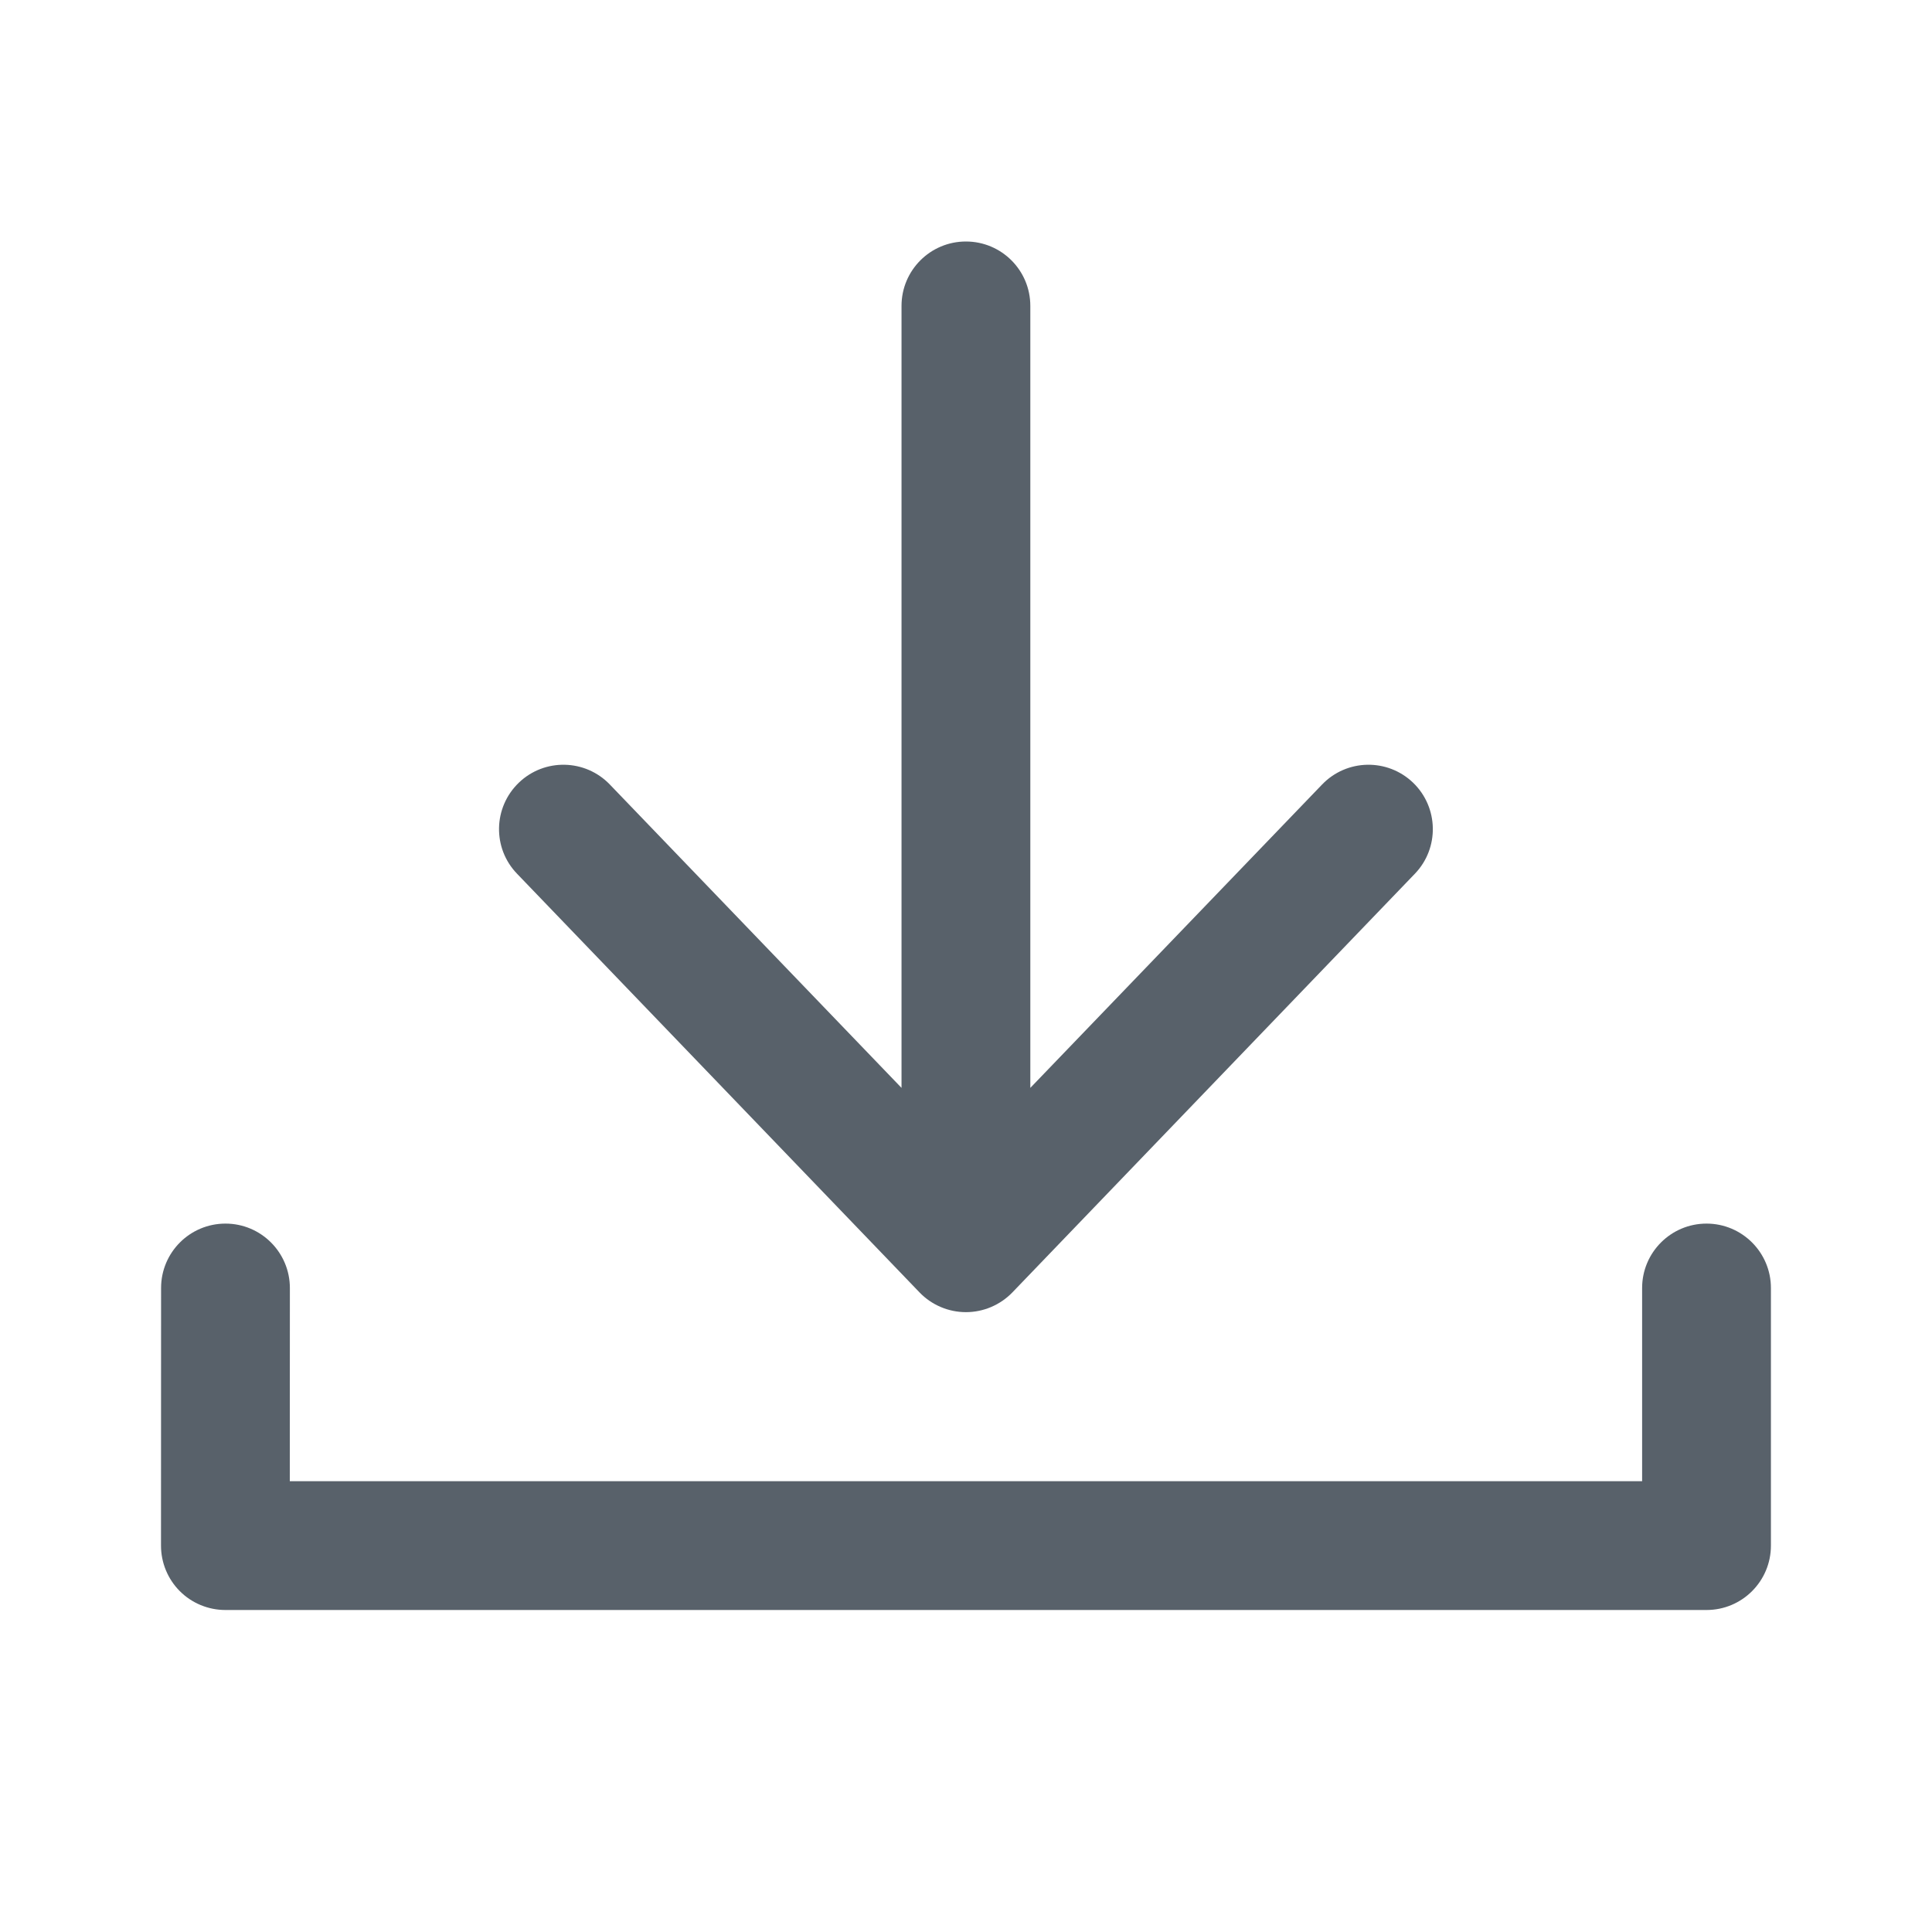
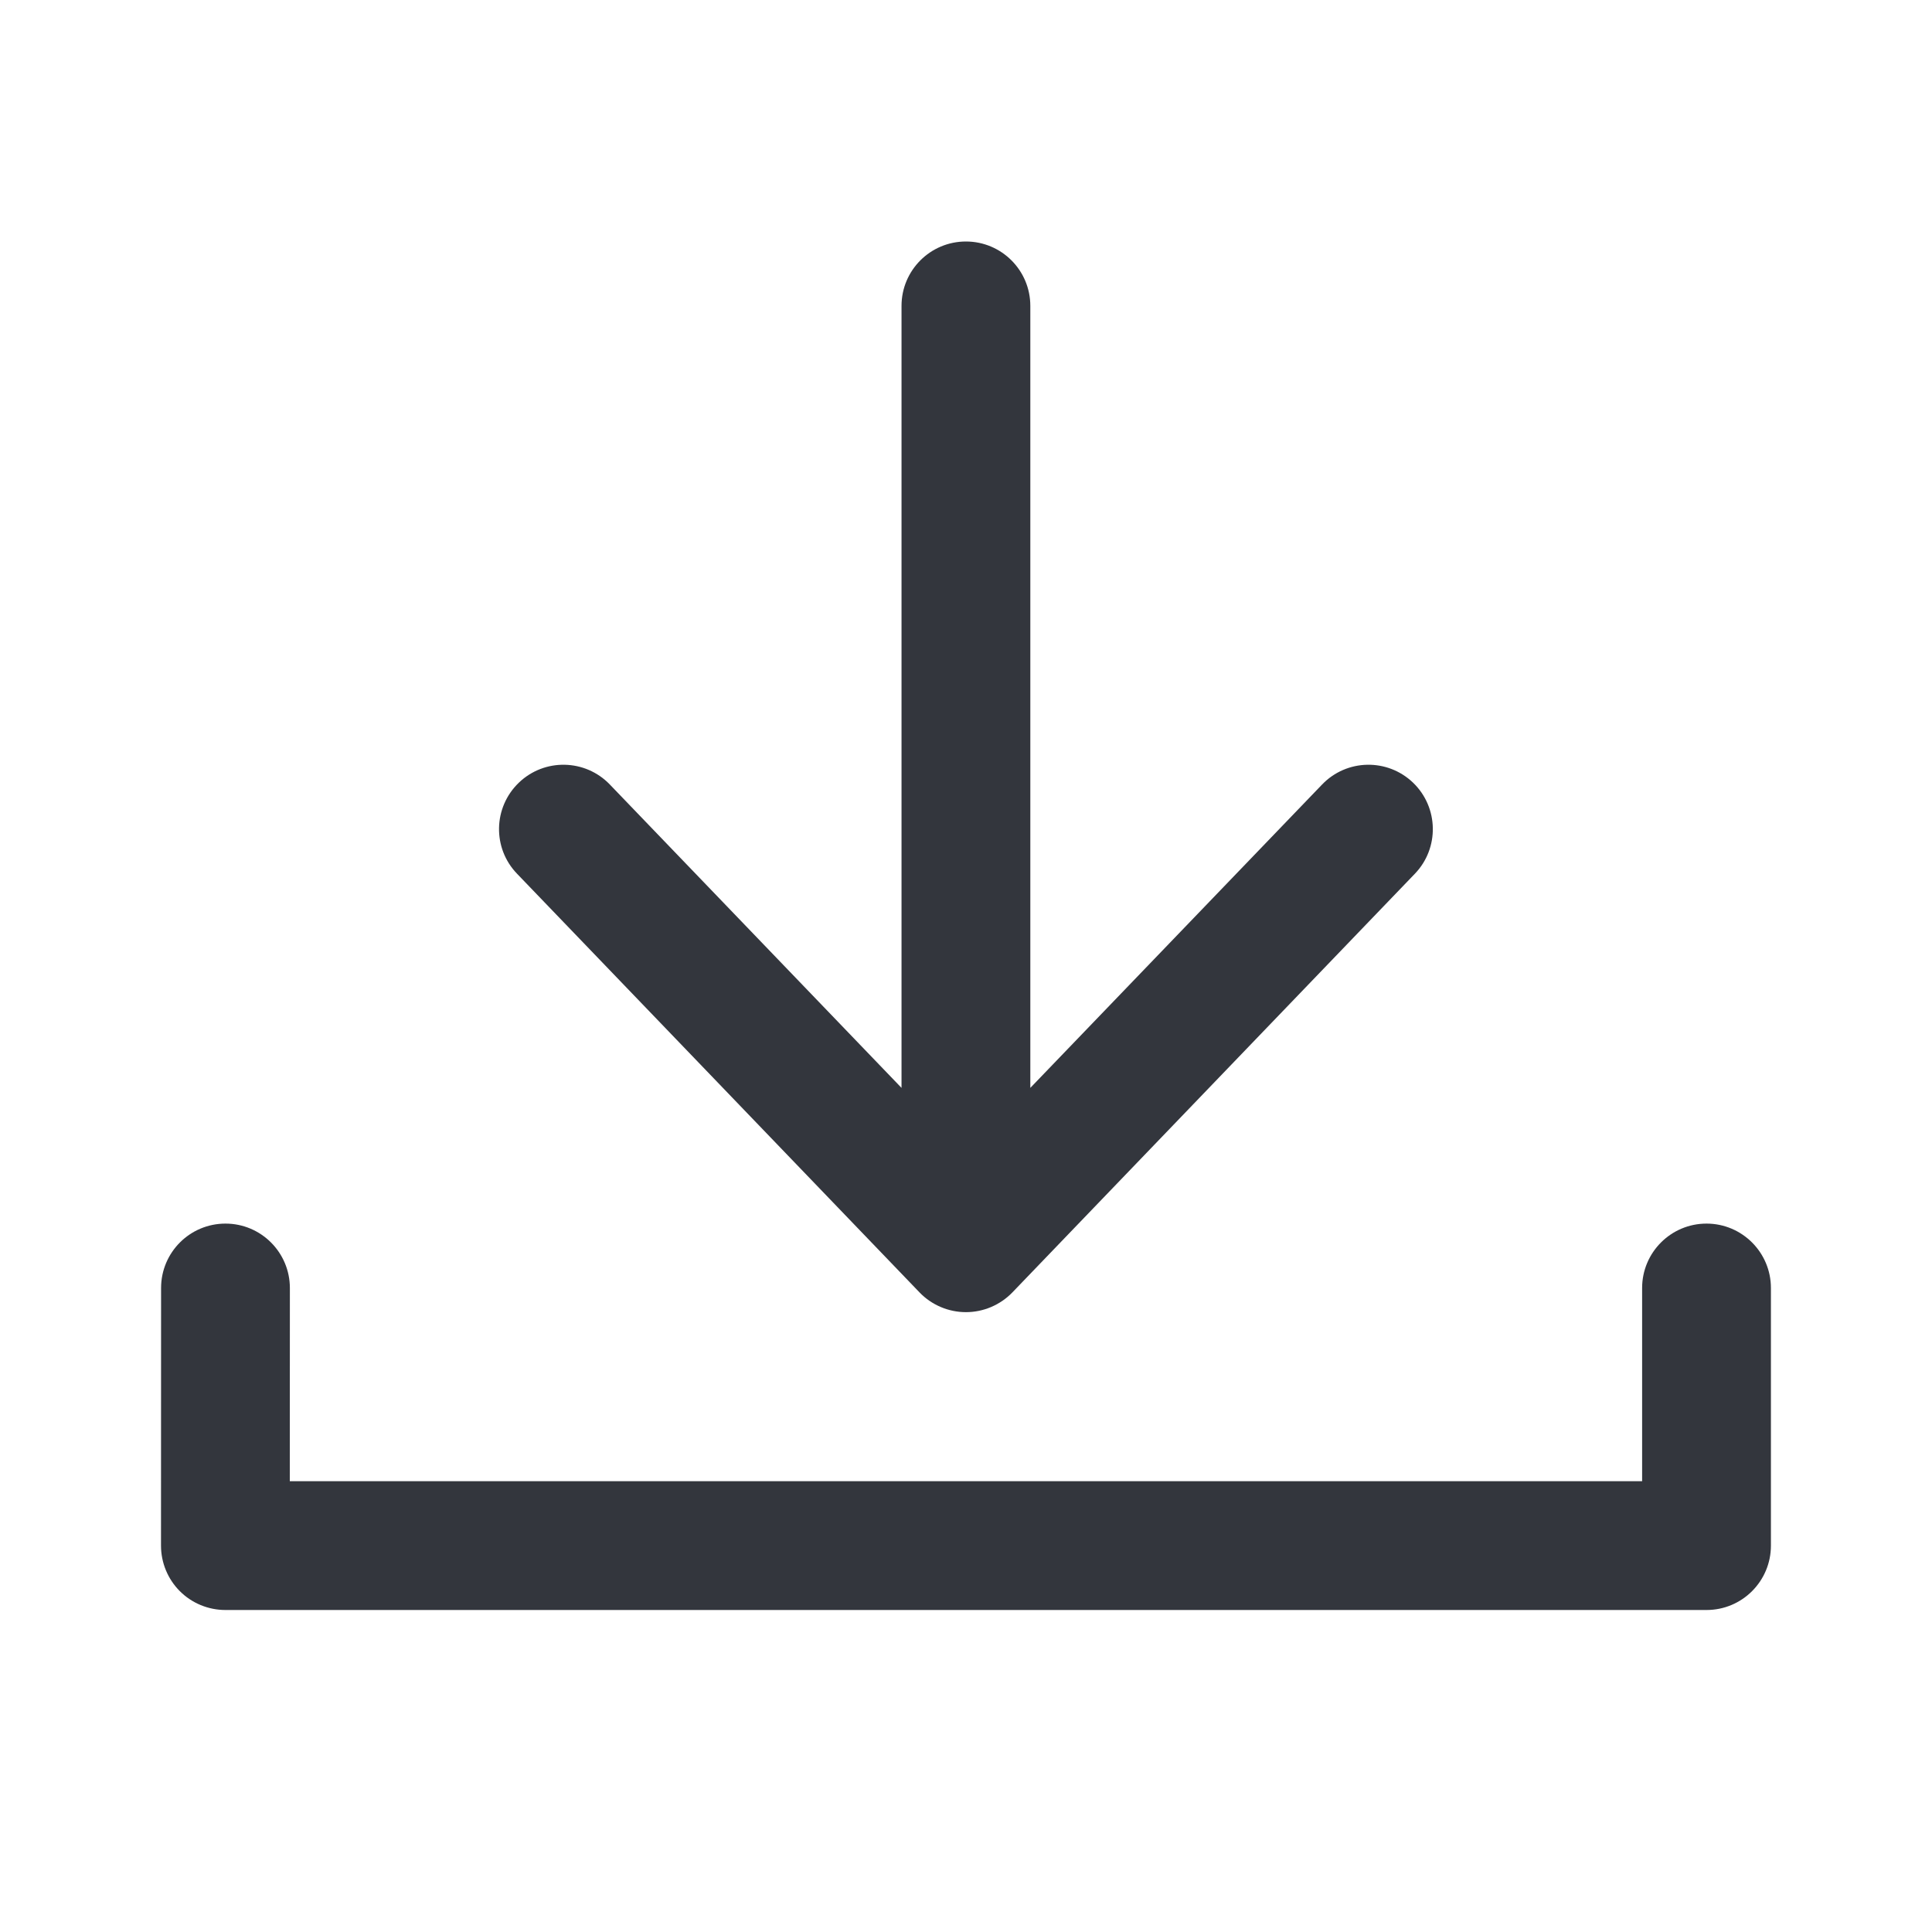
<svg xmlns="http://www.w3.org/2000/svg" width="24" height="24" viewBox="0 0 24 24" fill="none">
-   <path fill-rule="evenodd" clip-rule="evenodd" d="M12.576 16.055C12.425 16.211 12.217 16.3 11.999 16.3C11.782 16.3 11.573 16.211 11.423 16.055L6.423 10.854C6.116 10.536 6.126 10.03 6.445 9.723C6.763 9.417 7.27 9.427 7.576 9.746L11.199 13.514V3.8C11.199 3.358 11.557 3 11.999 3C12.441 3 12.799 3.358 12.799 3.8V13.514L16.423 9.746C16.729 9.427 17.235 9.417 17.554 9.723C17.872 10.03 17.882 10.536 17.576 10.854L12.576 16.055ZM3.601 16.001C3.601 15.559 3.243 15.2 2.801 15.2C2.359 15.2 2.001 15.558 2.001 16L2 19.2C2 19.412 2.084 19.616 2.234 19.766C2.384 19.916 2.588 20 2.8 20H21.199C21.641 20 21.999 19.642 21.999 19.2V16C21.999 15.559 21.641 15.2 21.199 15.2C20.757 15.2 20.399 15.559 20.399 16V18.4H3.6L3.601 16.001Z" fill="#58616A" />
+   <path fill-rule="evenodd" clip-rule="evenodd" d="M12.576 16.055C12.425 16.211 12.217 16.3 11.999 16.3C11.782 16.3 11.573 16.211 11.423 16.055L6.423 10.854C6.116 10.536 6.126 10.03 6.445 9.723C6.763 9.417 7.27 9.427 7.576 9.746L11.199 13.514V3.8C11.199 3.358 11.557 3 11.999 3C12.441 3 12.799 3.358 12.799 3.8V13.514L16.423 9.746C16.729 9.427 17.235 9.417 17.554 9.723C17.872 10.03 17.882 10.536 17.576 10.854L12.576 16.055ZM3.601 16.001C3.601 15.559 3.243 15.2 2.801 15.2C2.359 15.2 2.001 15.558 2.001 16L2 19.2C2 19.412 2.084 19.616 2.234 19.766C2.384 19.916 2.588 20 2.8 20H21.199C21.641 20 21.999 19.642 21.999 19.2V16C21.999 15.559 21.641 15.2 21.199 15.2C20.757 15.2 20.399 15.559 20.399 16V18.4H3.6L3.601 16.001Z" fill="#33363D" />
</svg>
